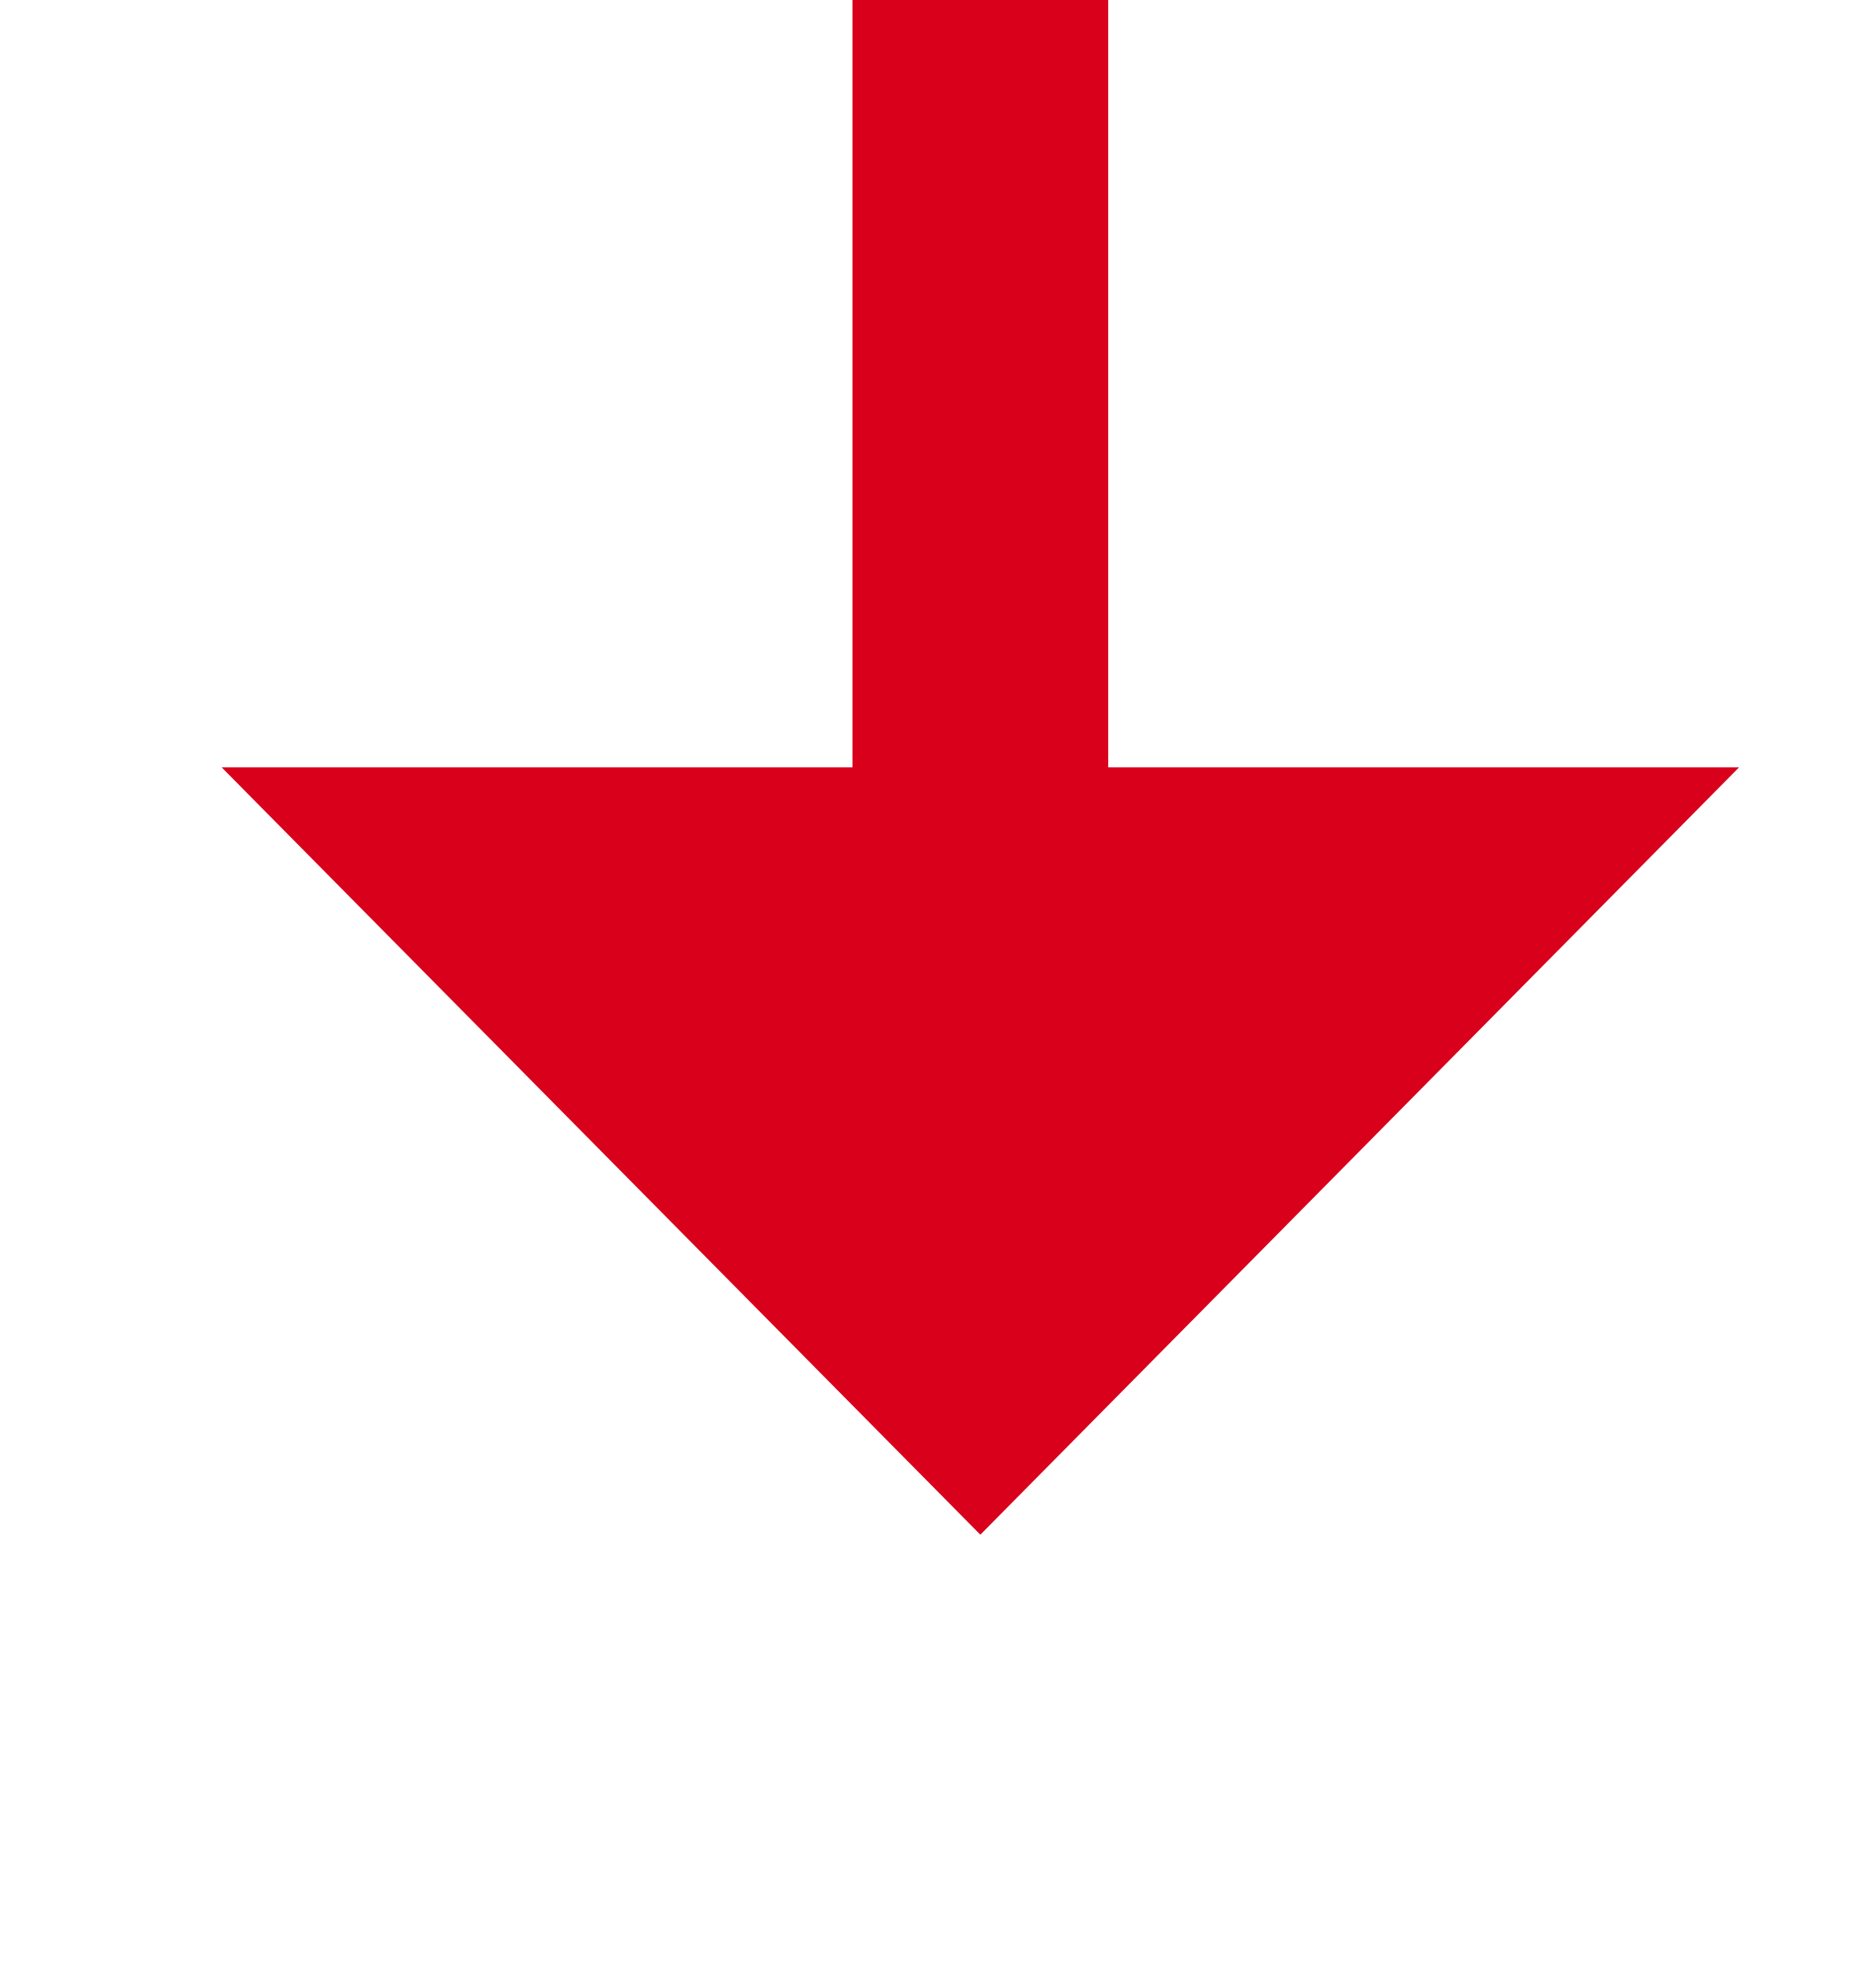
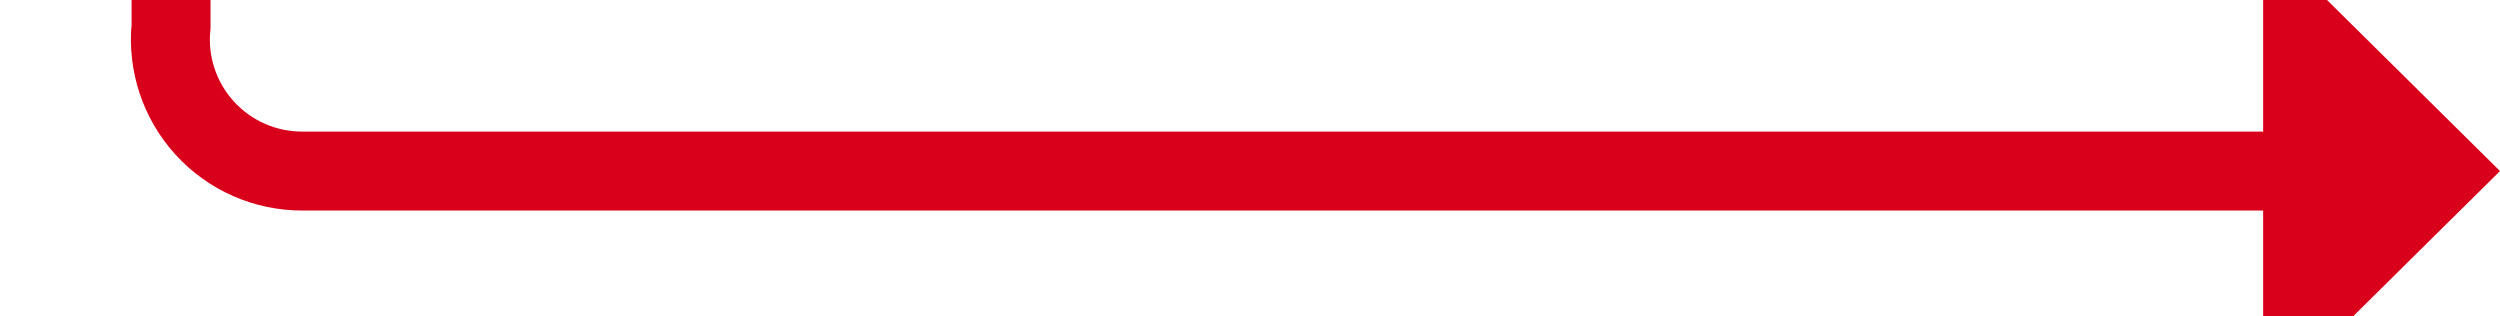
- <svg xmlns="http://www.w3.org/2000/svg" version="1.1" width="22px" height="23px" preserveAspectRatio="xMidYMin meet" viewBox="1982 3284  20 23">
-   <path d="M 1664 2201.5  L 1987 2201.5  A 5 5 0 0 1 1992.5 2206.5 L 1992.5 3295  " stroke-width="3" stroke="#d9001b" fill="none" />
-   <path d="M 1983.6 3293  L 1992.5 3302  L 2001.4 3293  L 1983.6 3293  Z " fill-rule="nonzero" fill="#d9001b" stroke="none" />
+ <svg xmlns="http://www.w3.org/2000/svg" version="1.1" width="95px" height="12px" preserveAspectRatio="xMinYMid meet" viewBox="2353 832  95 10">
+   <path d="M 2270 589.5  L 2354 589.5  A 5 5 0 0 1 2359.5 594.5 L 2359.5 832  A 5 5 0 0 0 2364.5 837.5 L 2441 837.5  " stroke-width="3" stroke="#d9001b" fill="none" />
+   <path d="M 2439 846.4  L 2448 837.5  L 2439 828.6  L 2439 846.4  Z " fill-rule="nonzero" fill="#d9001b" stroke="none" />
</svg>
